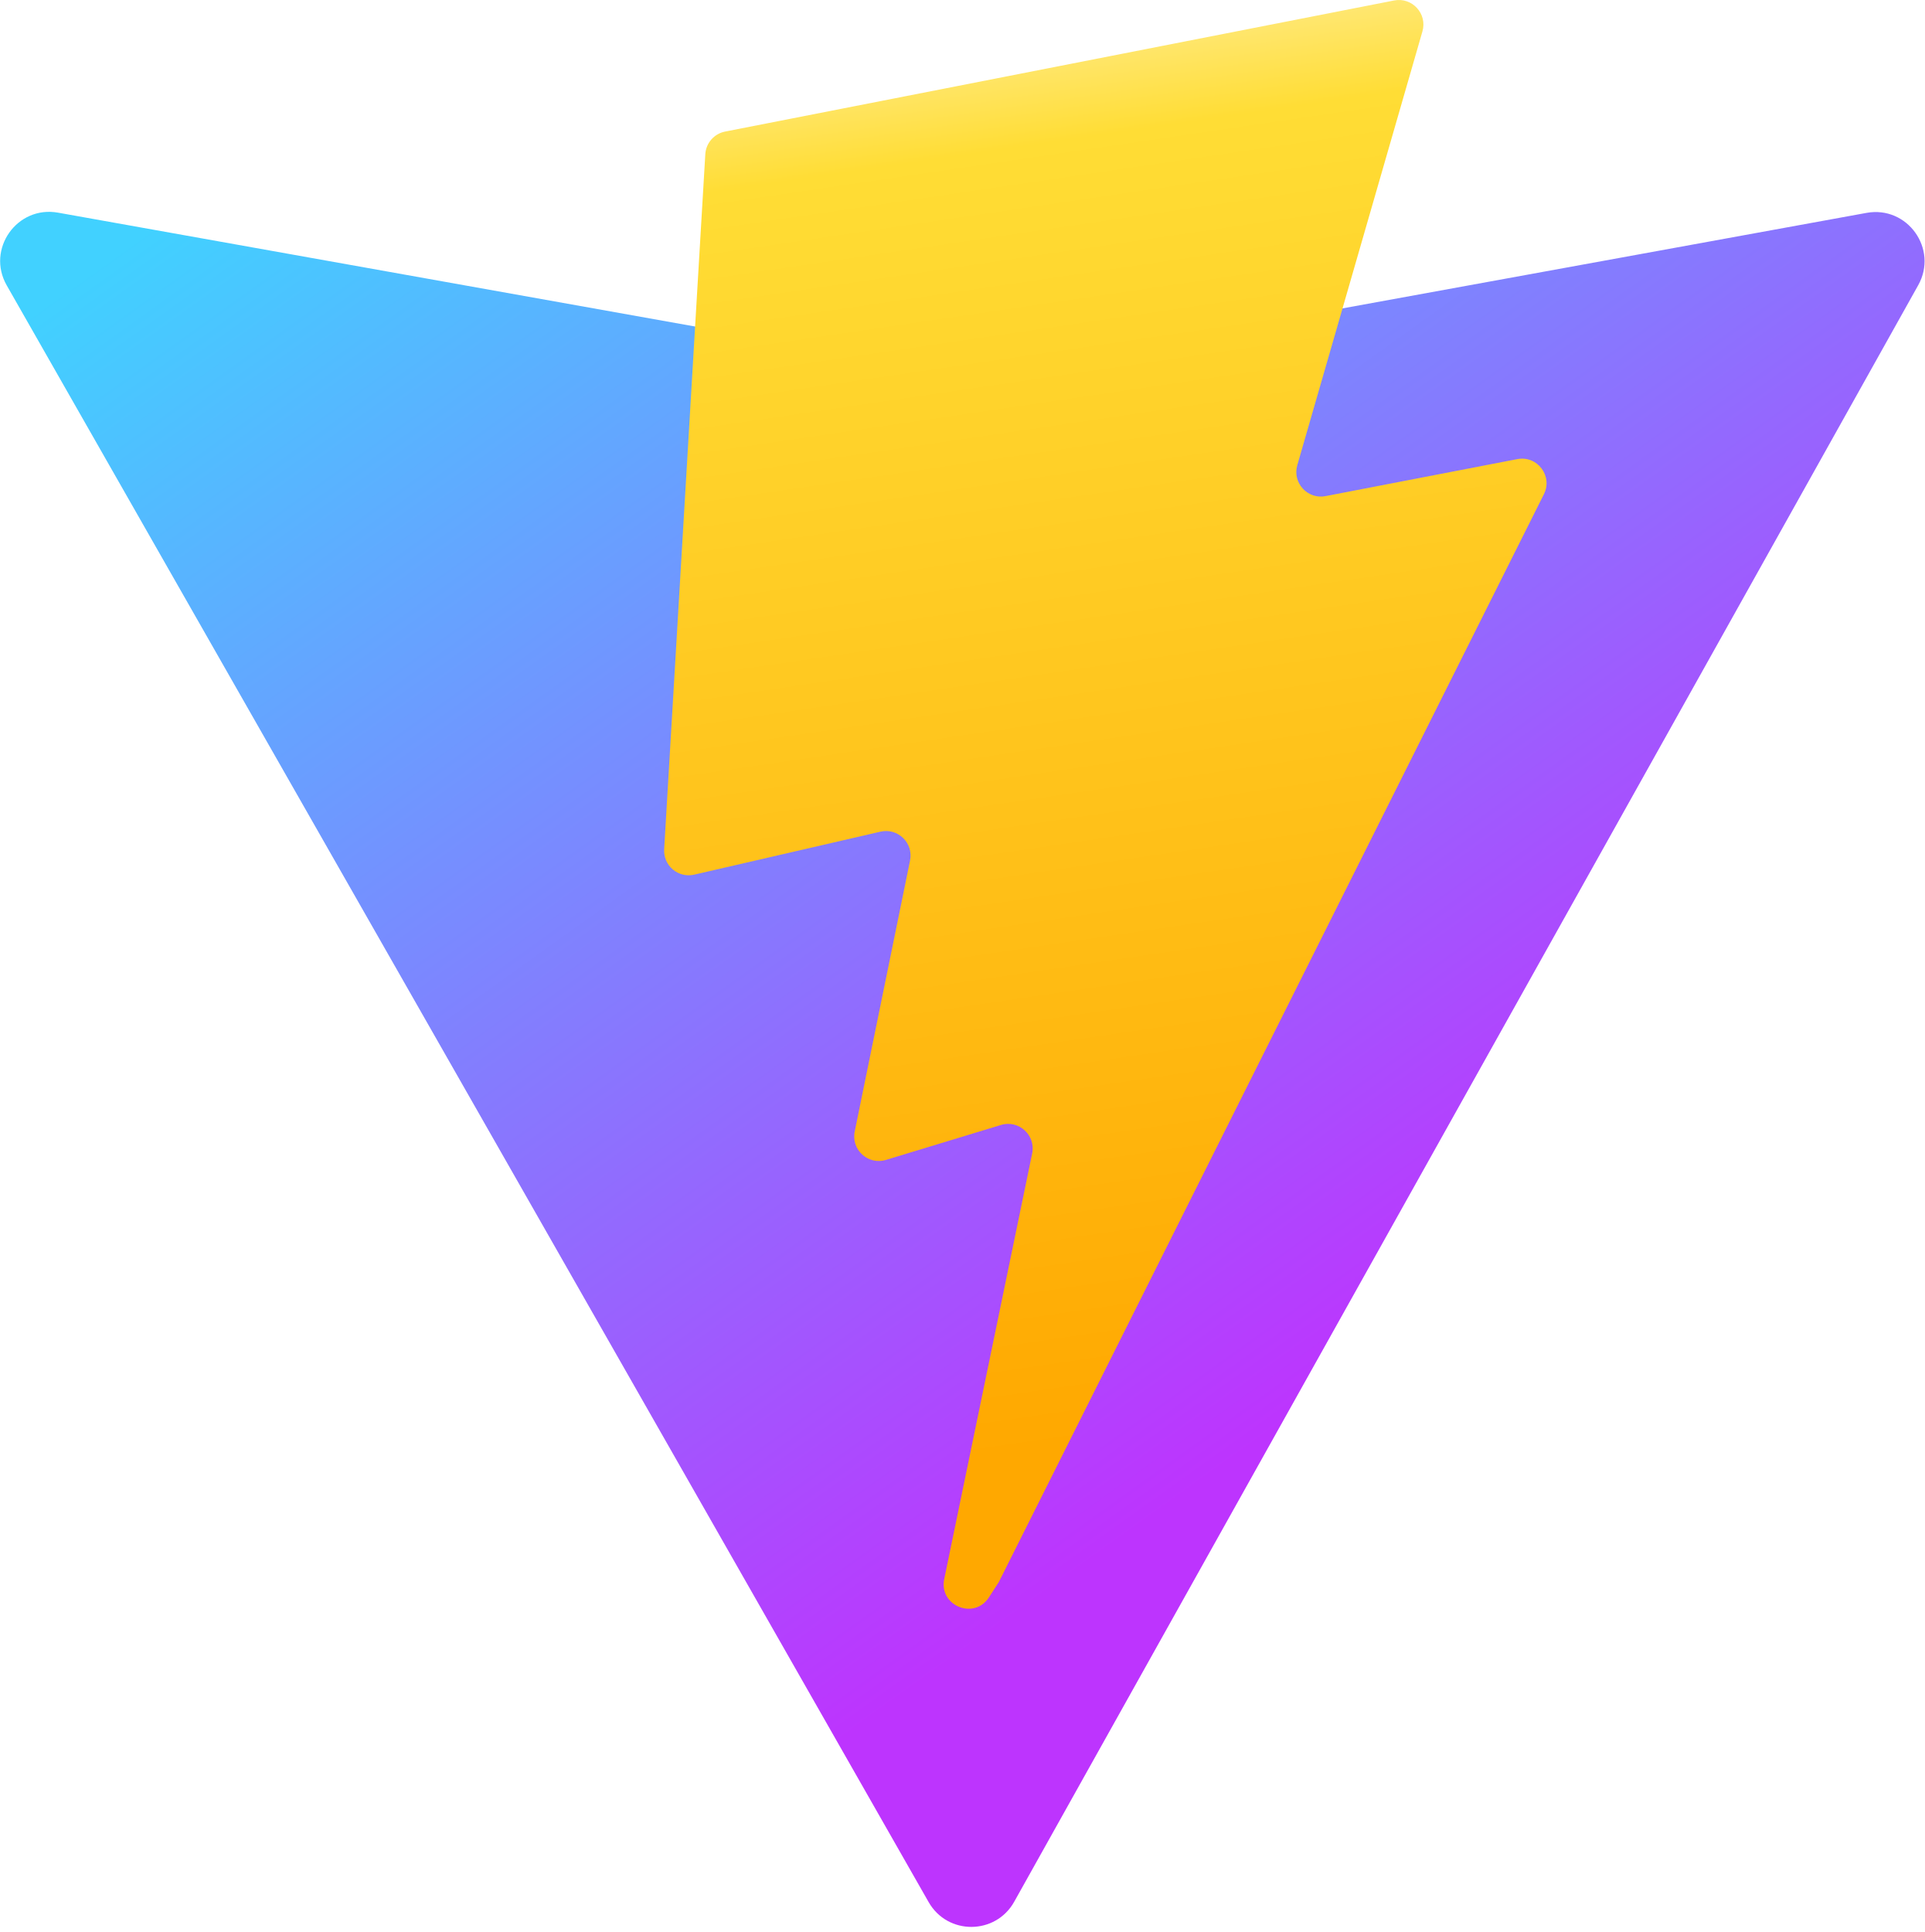
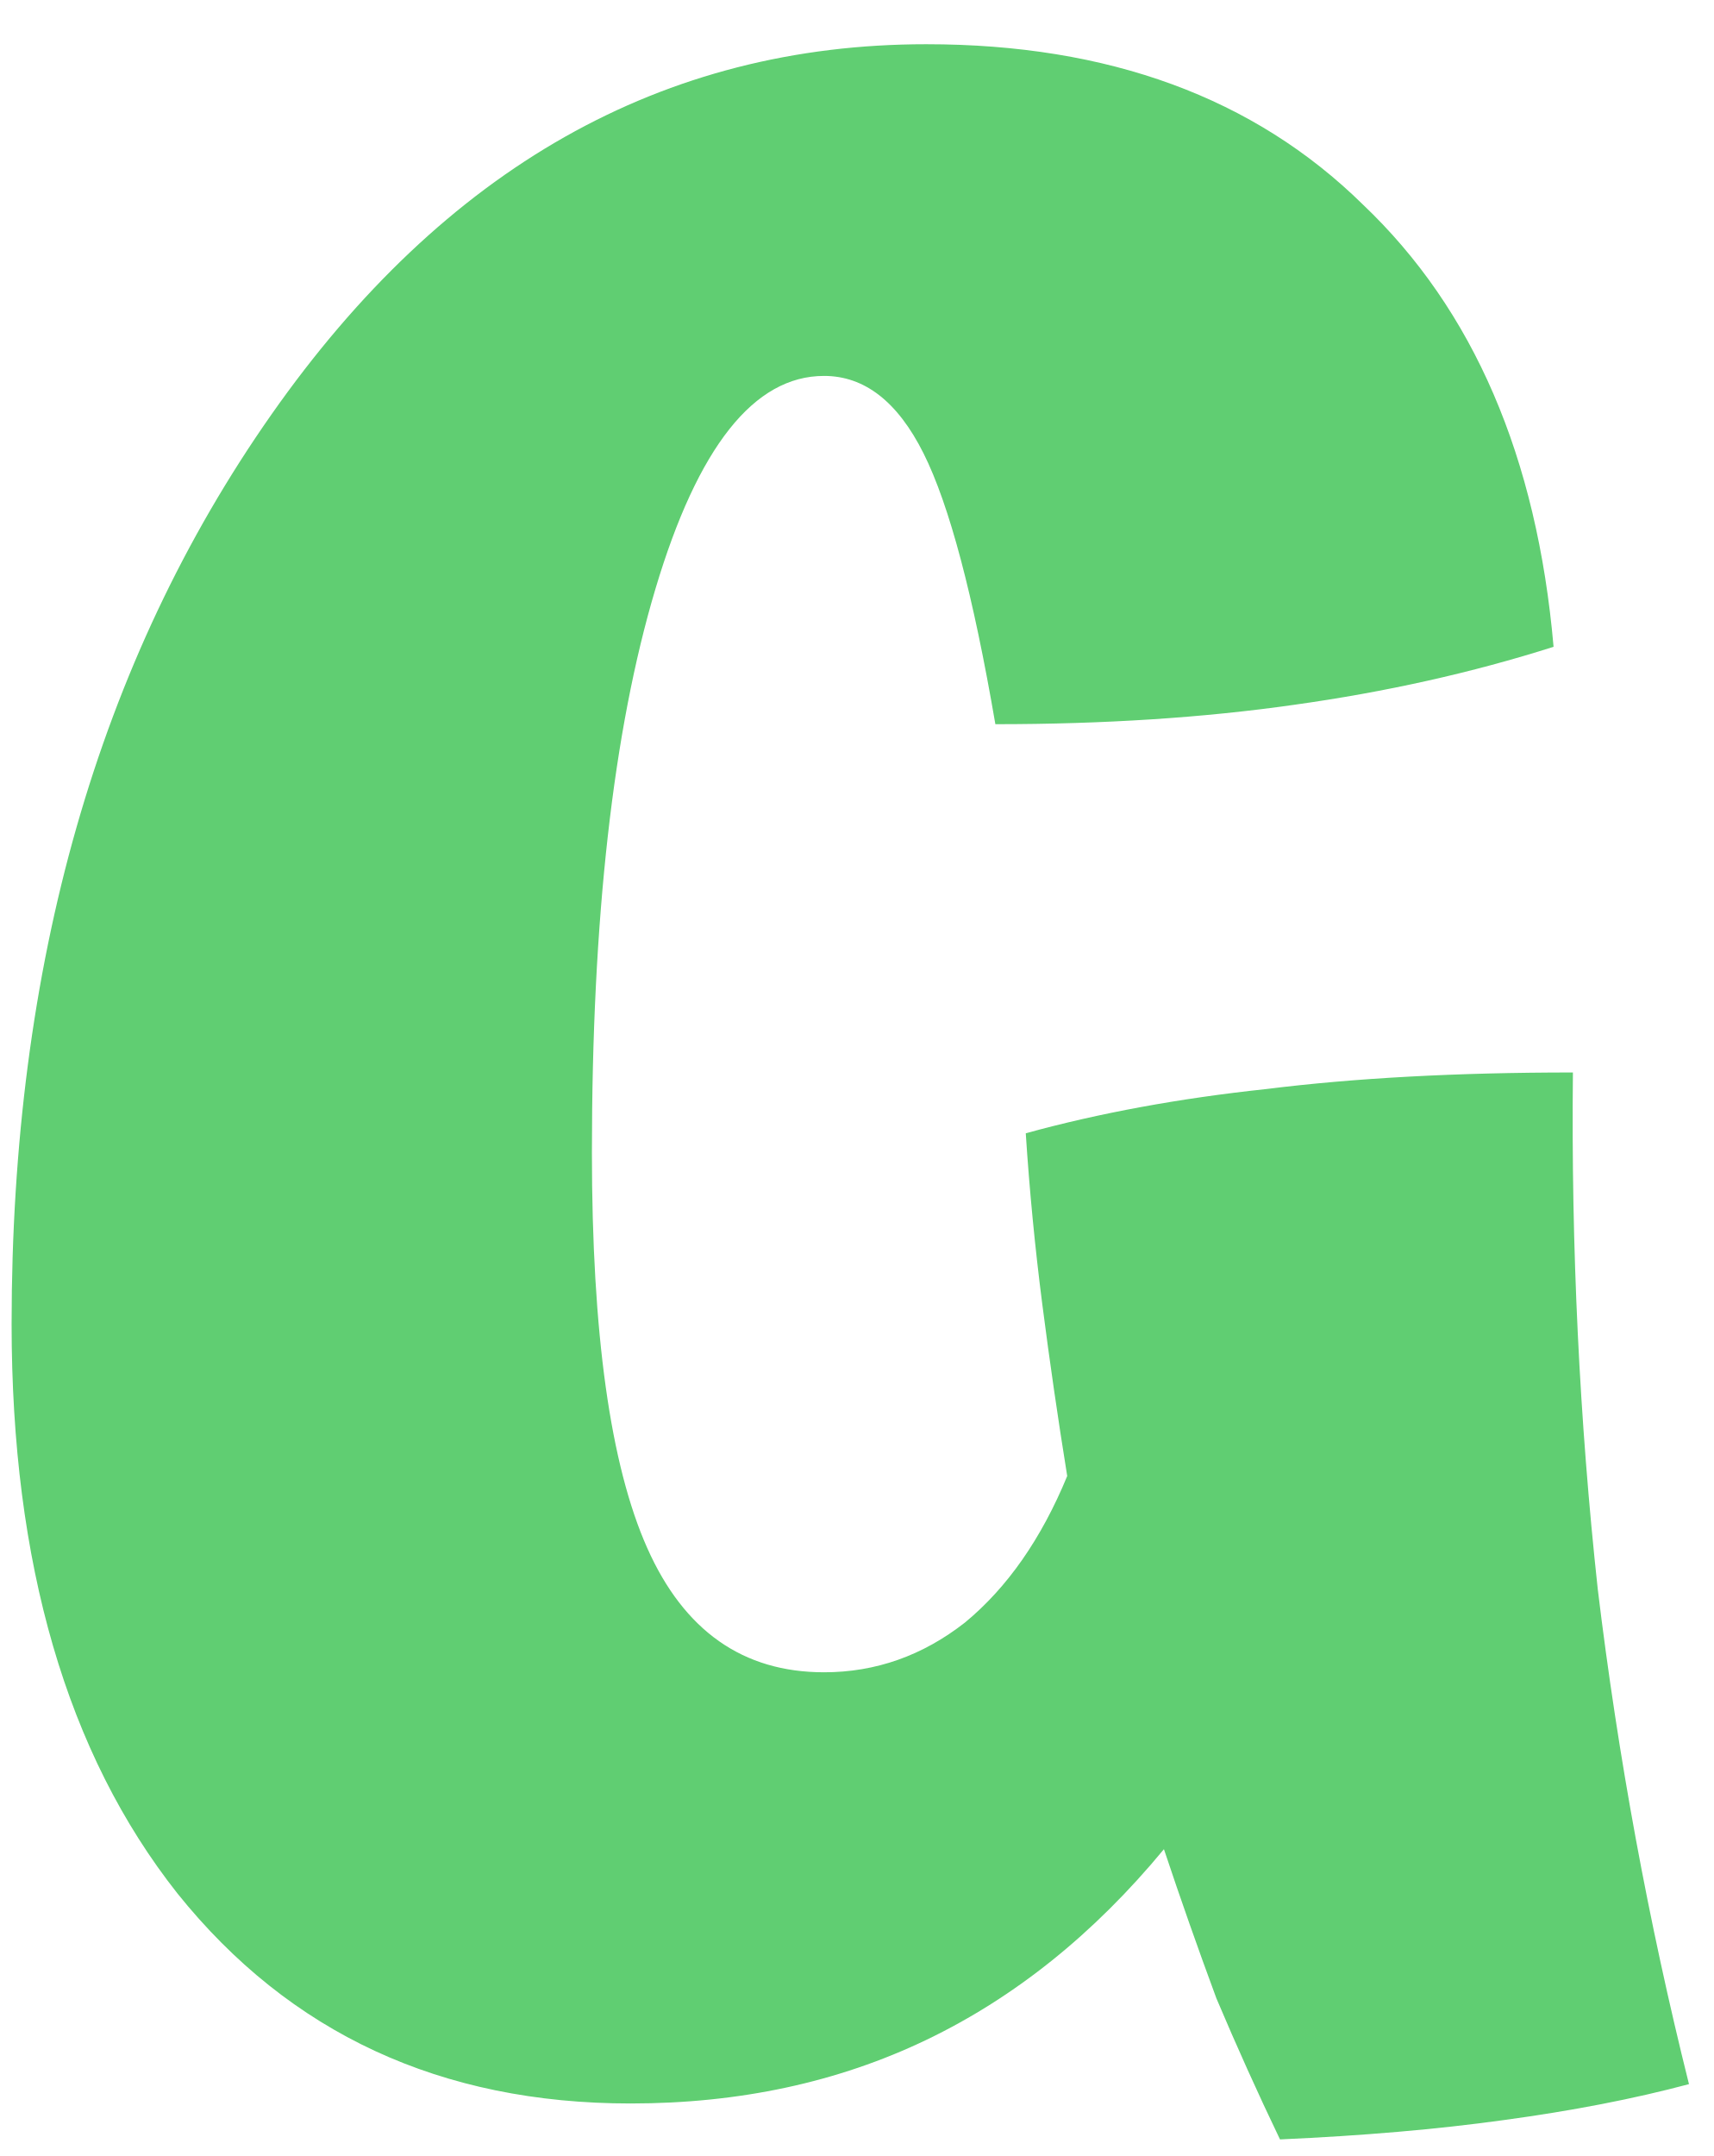
- <svg xmlns="http://www.w3.org/2000/svg" aria-hidden="true" role="img" class="iconify iconify--logos" width="31.88" height="32" preserveAspectRatio="xMidYMid meet" viewBox="0 0 256 257">
-   <defs>
-     <linearGradient id="IconifyId1813088fe1fbc01fb466" x1="-.828%" x2="57.636%" y1="7.652%" y2="78.411%">
-       <stop offset="0%" stop-color="#41D1FF" />
-       <stop offset="100%" stop-color="#BD34FE" />
-     </linearGradient>
-     <linearGradient id="IconifyId1813088fe1fbc01fb467" x1="43.376%" x2="50.316%" y1="2.242%" y2="89.03%">
-       <stop offset="0%" stop-color="#FFEA83" />
-       <stop offset="8.333%" stop-color="#FFDD35" />
-       <stop offset="100%" stop-color="#FFA800" />
-     </linearGradient>
-   </defs>
-   <path fill="url(#IconifyId1813088fe1fbc01fb466)" d="M255.153 37.938L134.897 252.976c-2.483 4.44-8.862 4.466-11.382.048L.875 37.958c-2.746-4.814 1.371-10.646 6.827-9.67l120.385 21.517a6.537 6.537 0 0 0 2.322-.004l117.867-21.483c5.438-.991 9.574 4.796 6.877 9.62Z" />
-   <path fill="url(#IconifyId1813088fe1fbc01fb467)" d="M185.432.063L96.44 17.501a3.268 3.268 0 0 0-2.634 3.014l-5.474 92.456a3.268 3.268 0 0 0 3.997 3.378l24.777-5.718c2.318-.535 4.413 1.507 3.936 3.838l-7.361 36.047c-.495 2.426 1.782 4.5 4.151 3.78l15.304-4.649c2.372-.72 4.652 1.36 4.15 3.788l-11.698 56.621c-.732 3.542 3.979 5.473 5.943 2.437l1.313-2.028l72.516-144.72c1.215-2.423-.88-5.186-3.54-4.672l-25.505 4.922c-2.396.462-4.435-1.77-3.759-4.114l16.646-57.705c.677-2.35-1.37-4.583-3.769-4.113Z" />
+ <svg xmlns="http://www.w3.org/2000/svg" width="31" height="39" viewBox="0 0 31 39" fill="none">
+   <path d="M28.46 19.4C28.427 22.567 28.577 25.683 28.91 28.75C29.277 31.783 29.827 34.767 30.56 37.7C29.56 37.967 28.443 38.183 27.21 38.35C26.01 38.517 24.66 38.633 23.16 38.7C22.76 37.867 22.377 37.017 22.01 36.15C21.677 35.25 21.36 34.35 21.06 33.45C19.793 34.983 18.36 36.133 16.76 36.9C15.16 37.667 13.377 38.05 11.41 38.05C7.977 38.05 5.243 36.783 3.21 34.25C1.21 31.717 0.21 28.283 0.21 23.95C0.21 17.45 1.777 11.967 4.91 7.5C8.043 3.033 11.993 0.8 16.76 0.8C20.06 0.8 22.693 1.767 24.66 3.7C26.66 5.6 27.81 8.267 28.11 11.7C26.643 12.167 25.077 12.517 23.41 12.75C21.777 12.983 19.977 13.1 18.01 13.1C17.61 10.767 17.177 9.133 16.71 8.2C16.243 7.267 15.643 6.8 14.91 6.8C13.643 6.8 12.627 8.083 11.86 10.65C11.093 13.217 10.71 16.617 10.71 20.85C10.71 24.117 11.043 26.5 11.71 28C12.377 29.5 13.443 30.25 14.91 30.25C15.843 30.25 16.693 29.95 17.46 29.35C18.227 28.717 18.843 27.833 19.31 26.7C19.143 25.667 18.993 24.633 18.86 23.6C18.727 22.567 18.627 21.533 18.56 20.5C19.893 20.133 21.343 19.867 22.91 19.7C24.51 19.5 26.36 19.4 28.46 19.4Z" fill="#60CE72" />
</svg>
